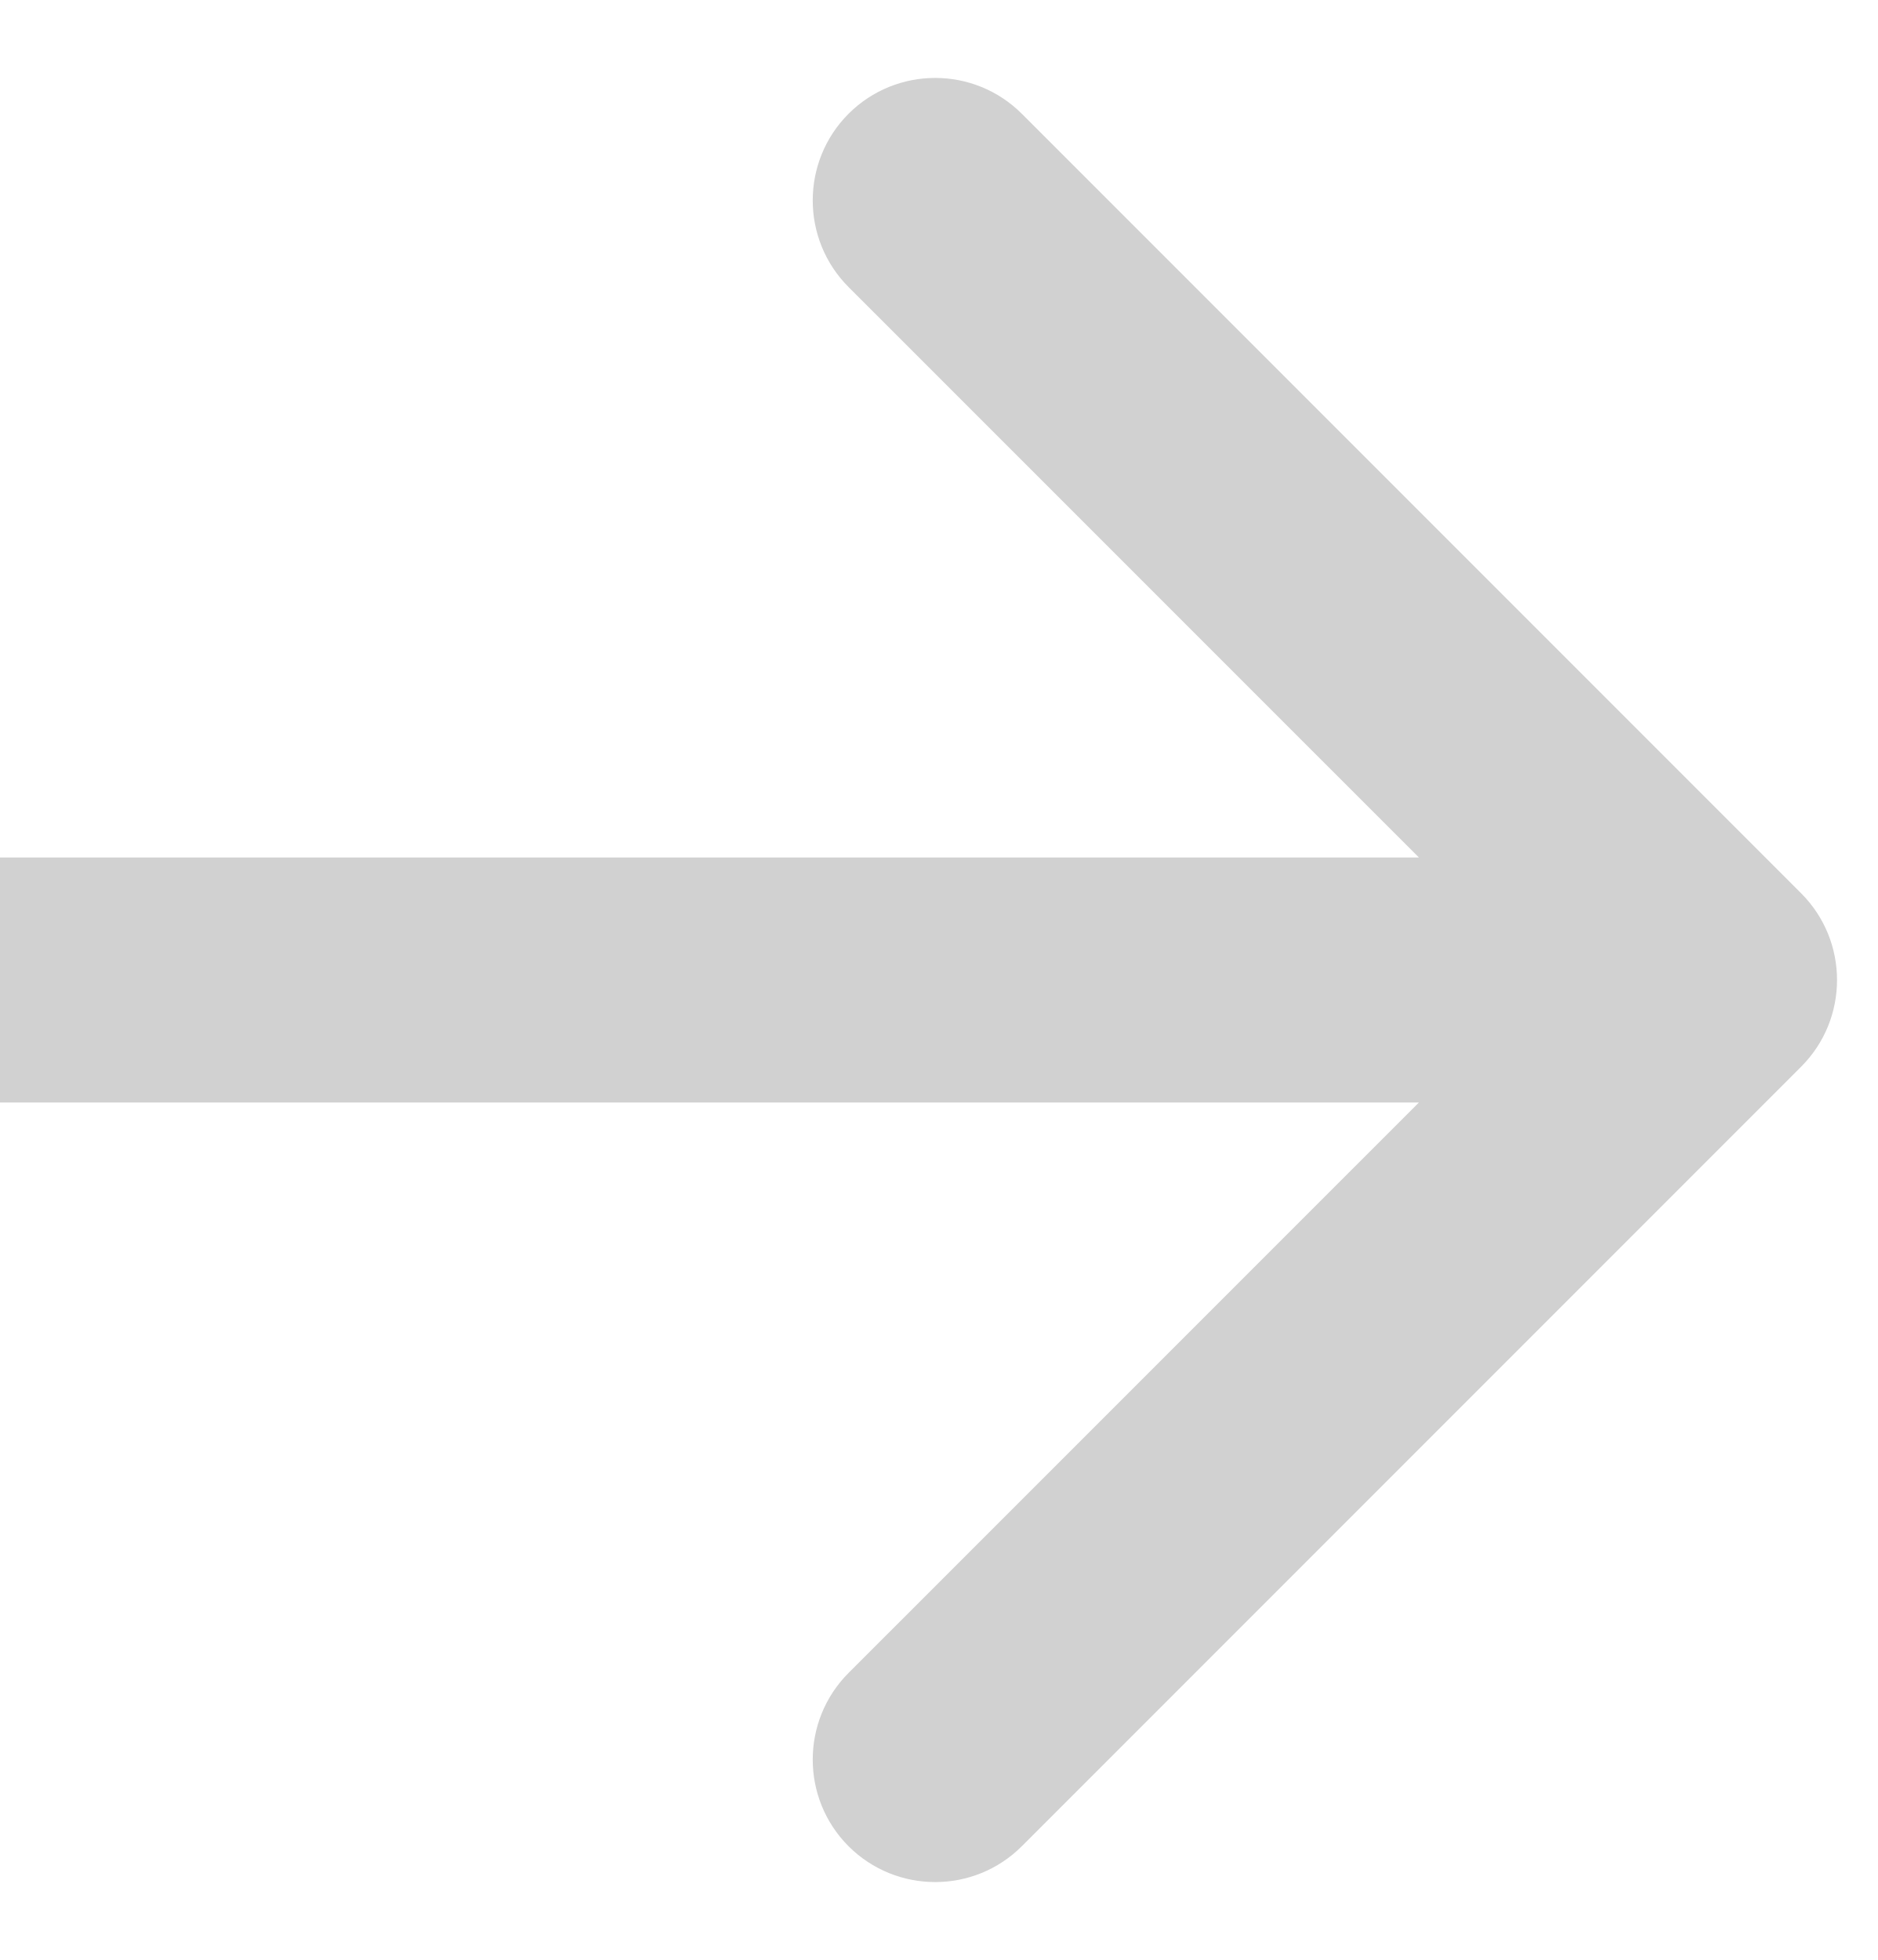
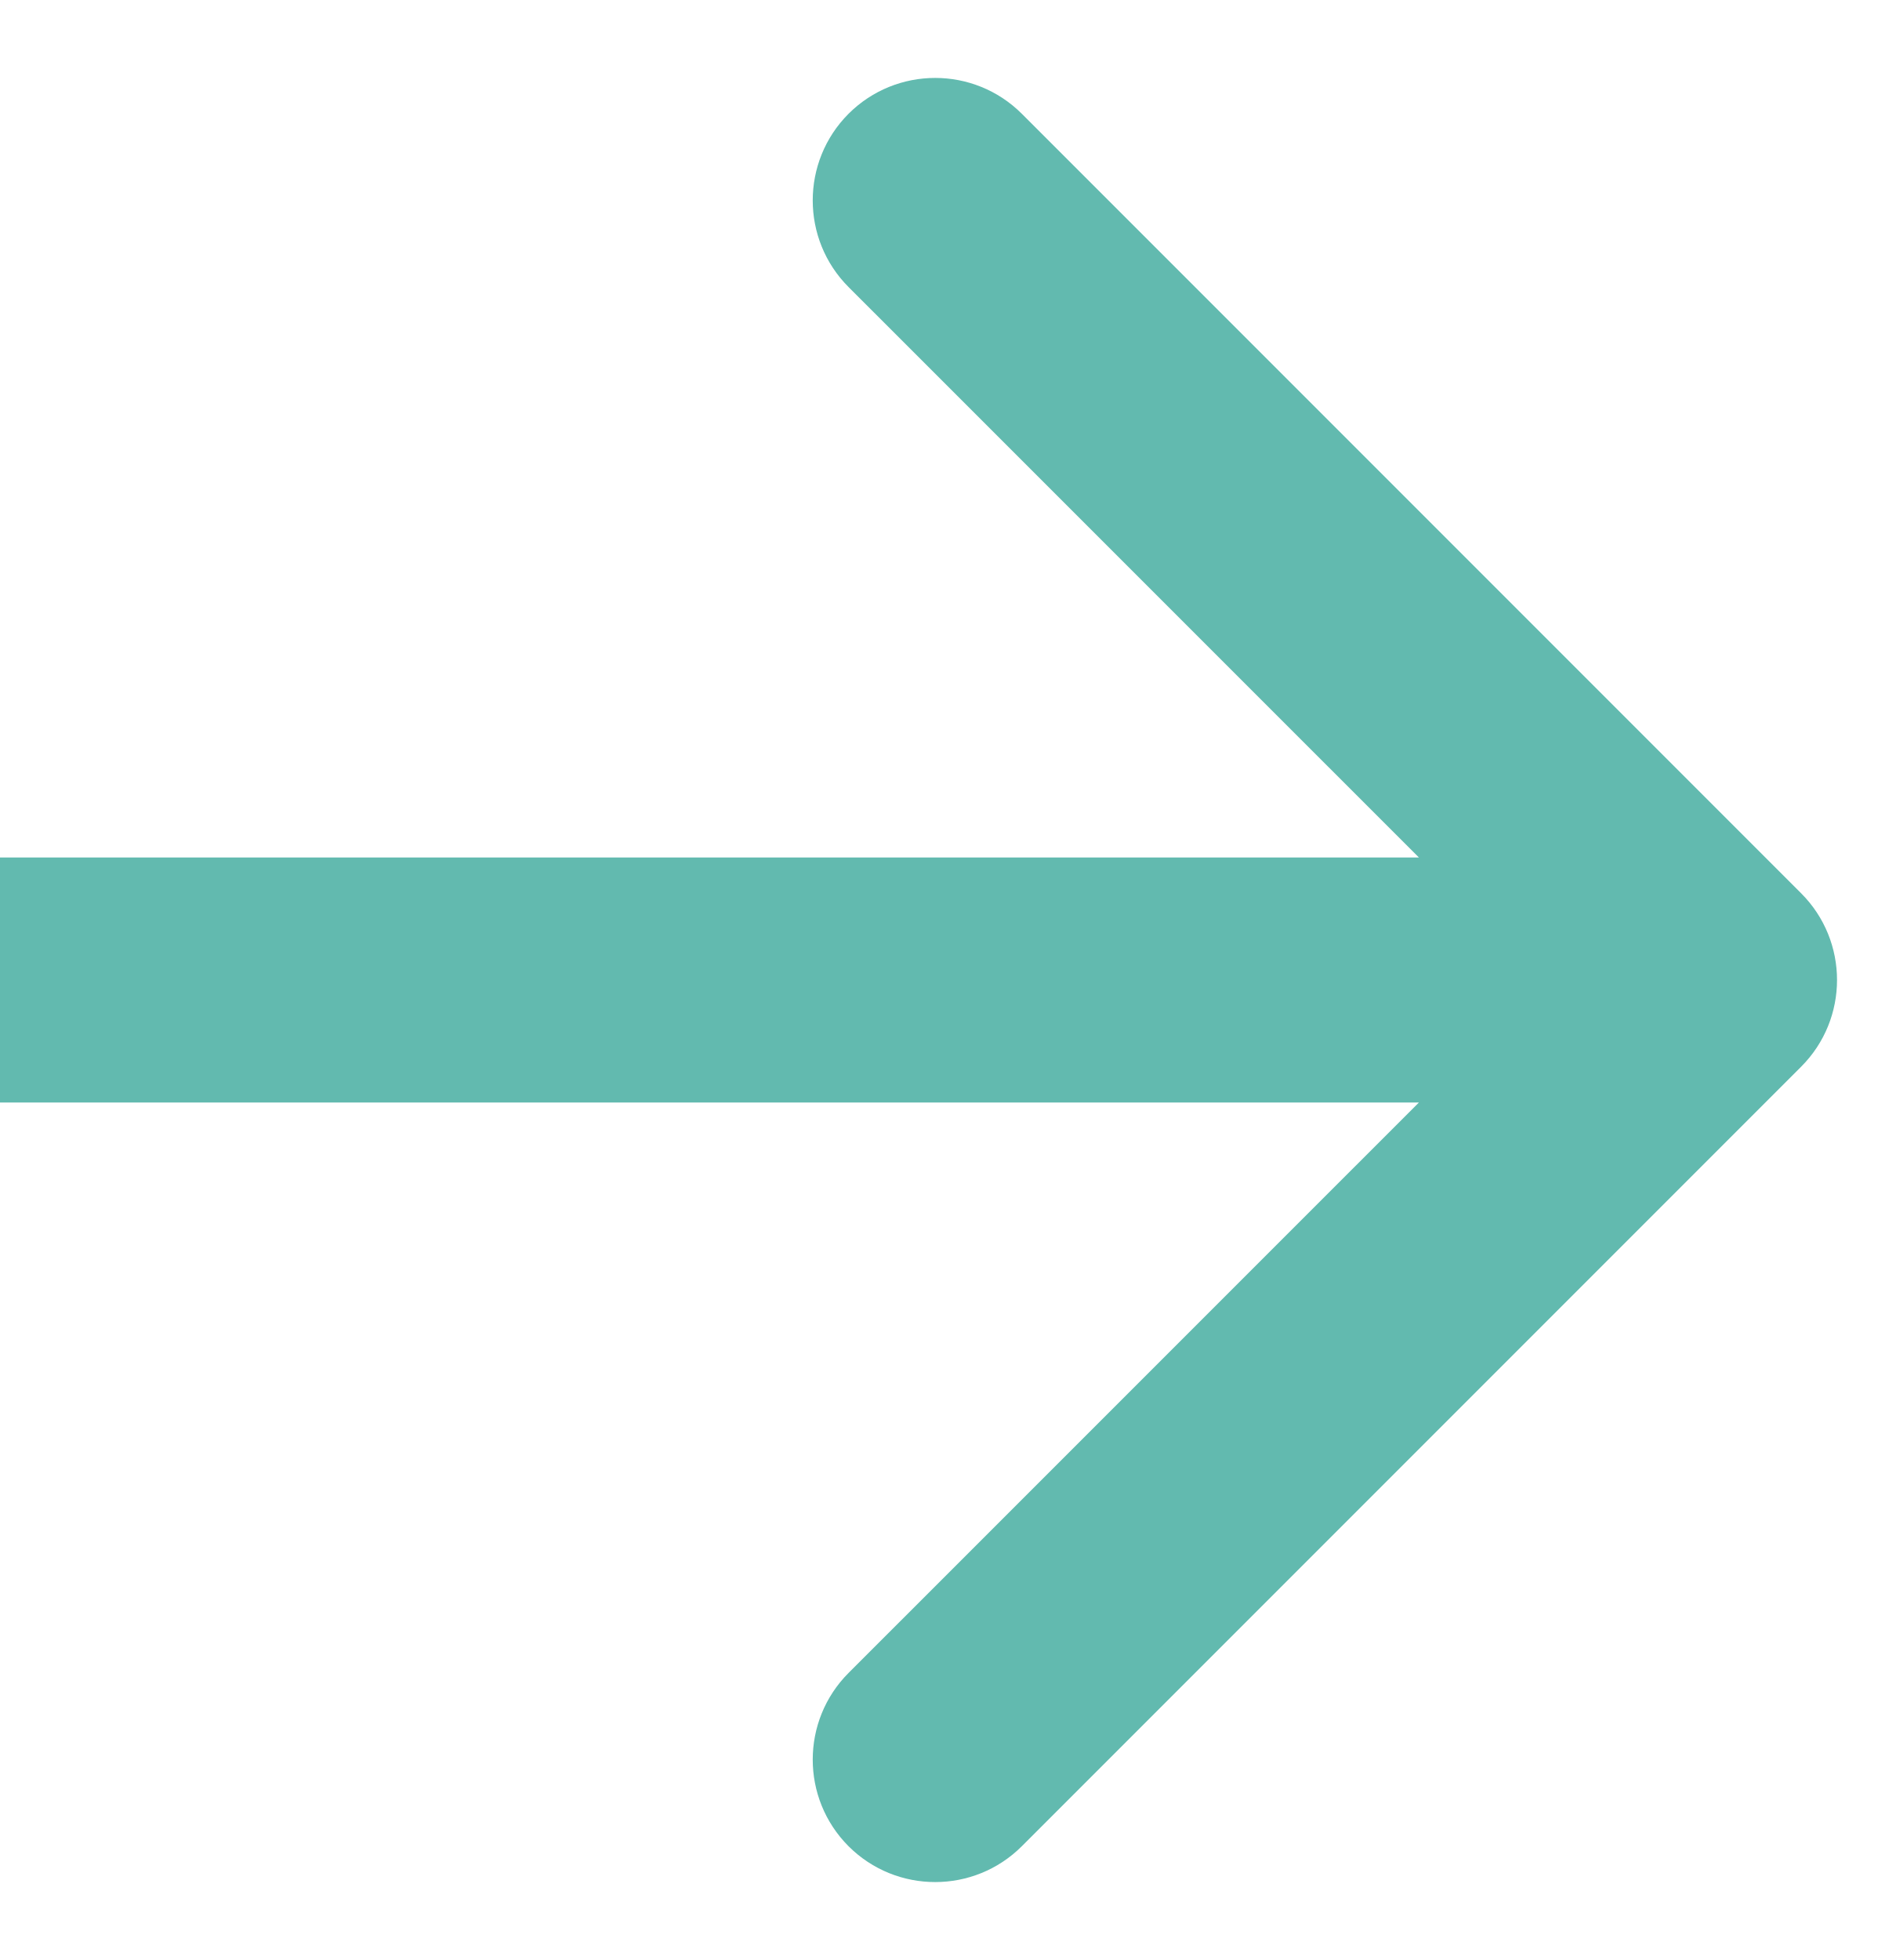
- <svg xmlns="http://www.w3.org/2000/svg" width="23" height="24" viewBox="0 0 23 24" fill="none">
-   <path d="M22.061 13.061C22.646 12.475 22.646 11.525 22.061 10.939L12.515 1.393C11.929 0.808 10.979 0.808 10.393 1.393C9.808 1.979 9.808 2.929 10.393 3.515L18.879 12L10.393 20.485C9.808 21.071 9.808 22.021 10.393 22.607C10.979 23.192 11.929 23.192 12.515 22.607L22.061 13.061ZM-2.62268e-07 13.5L21 13.5L21 10.5L2.62268e-07 10.5L-2.62268e-07 13.5Z" fill="#D1D1D1" />
+ <svg xmlns="http://www.w3.org/2000/svg" width="23" height="24" viewBox="0 0 23 24">
+   <path d="M22.061 13.061C22.646 12.475 22.646 11.525 22.061 10.939L12.515 1.393C11.929 0.808 10.979 0.808 10.393 1.393C9.808 1.979 9.808 2.929 10.393 3.515L18.879 12L10.393 20.485C9.808 21.071 9.808 22.021 10.393 22.607C10.979 23.192 11.929 23.192 12.515 22.607L22.061 13.061ZM-2.62268e-07 13.5L21 13.5L21 10.5L2.62268e-07 10.5L-2.62268e-07 13.5Z" fill="#62BAAF" />
</svg>
